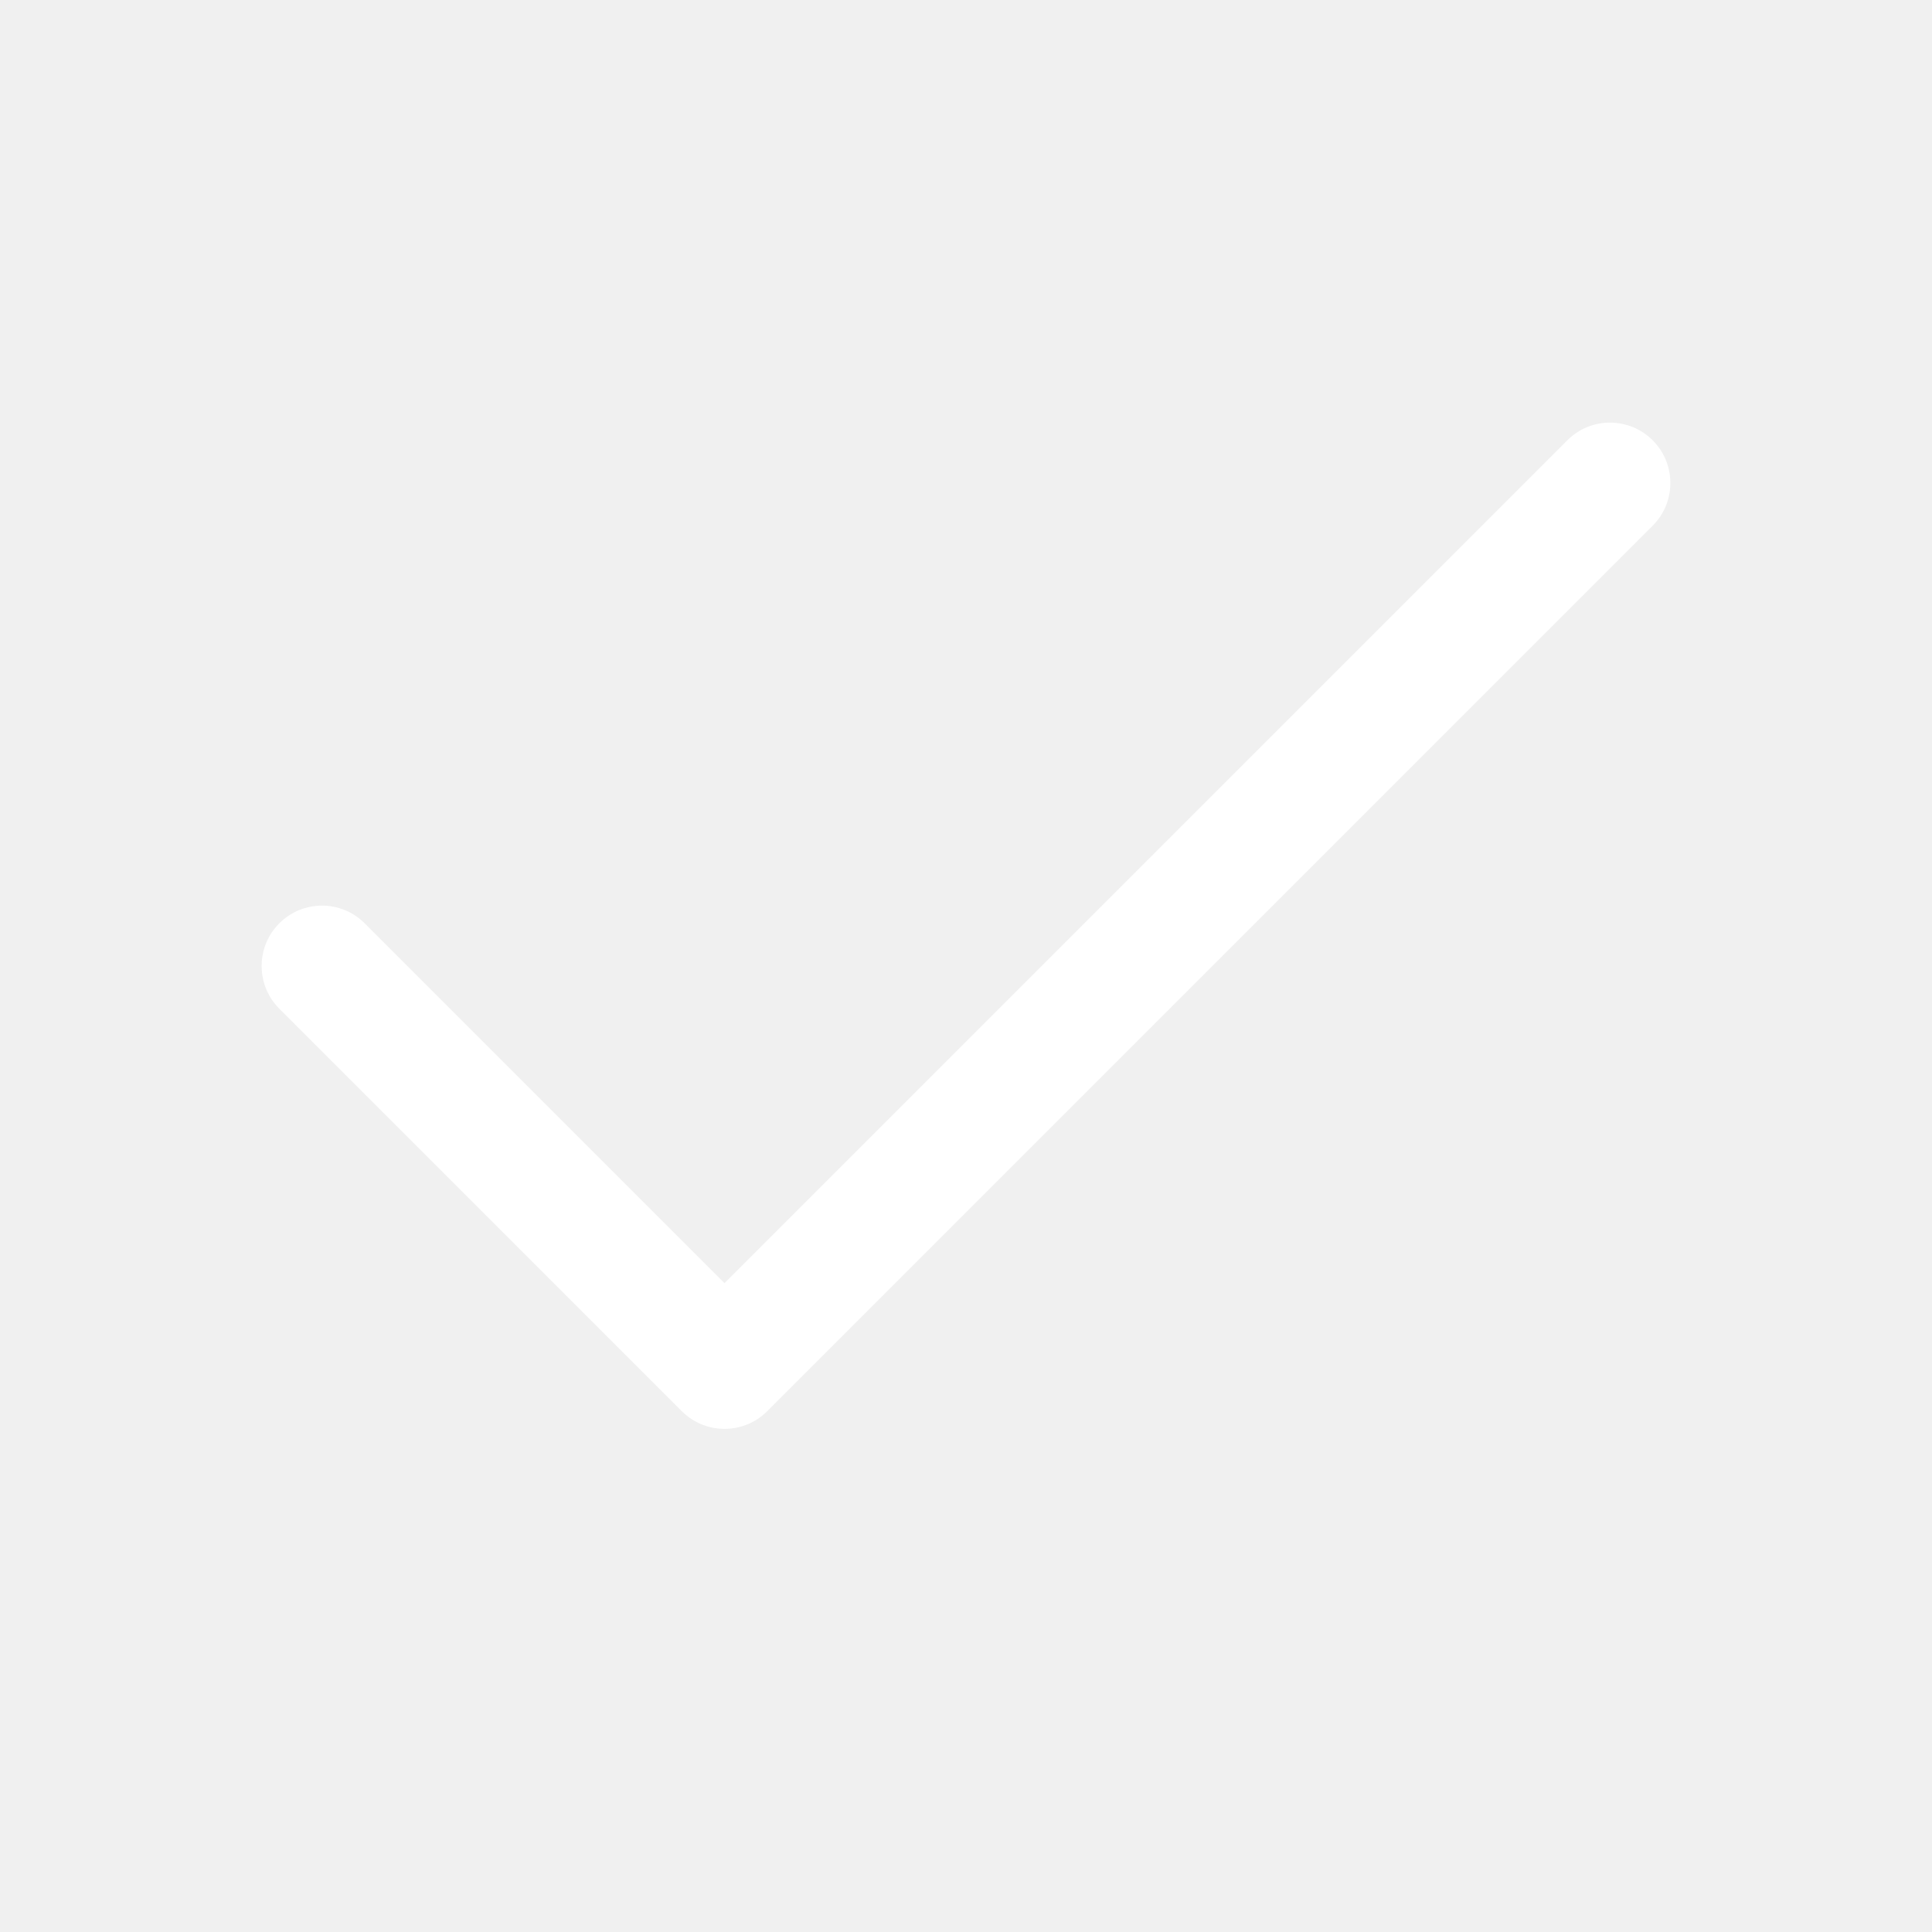
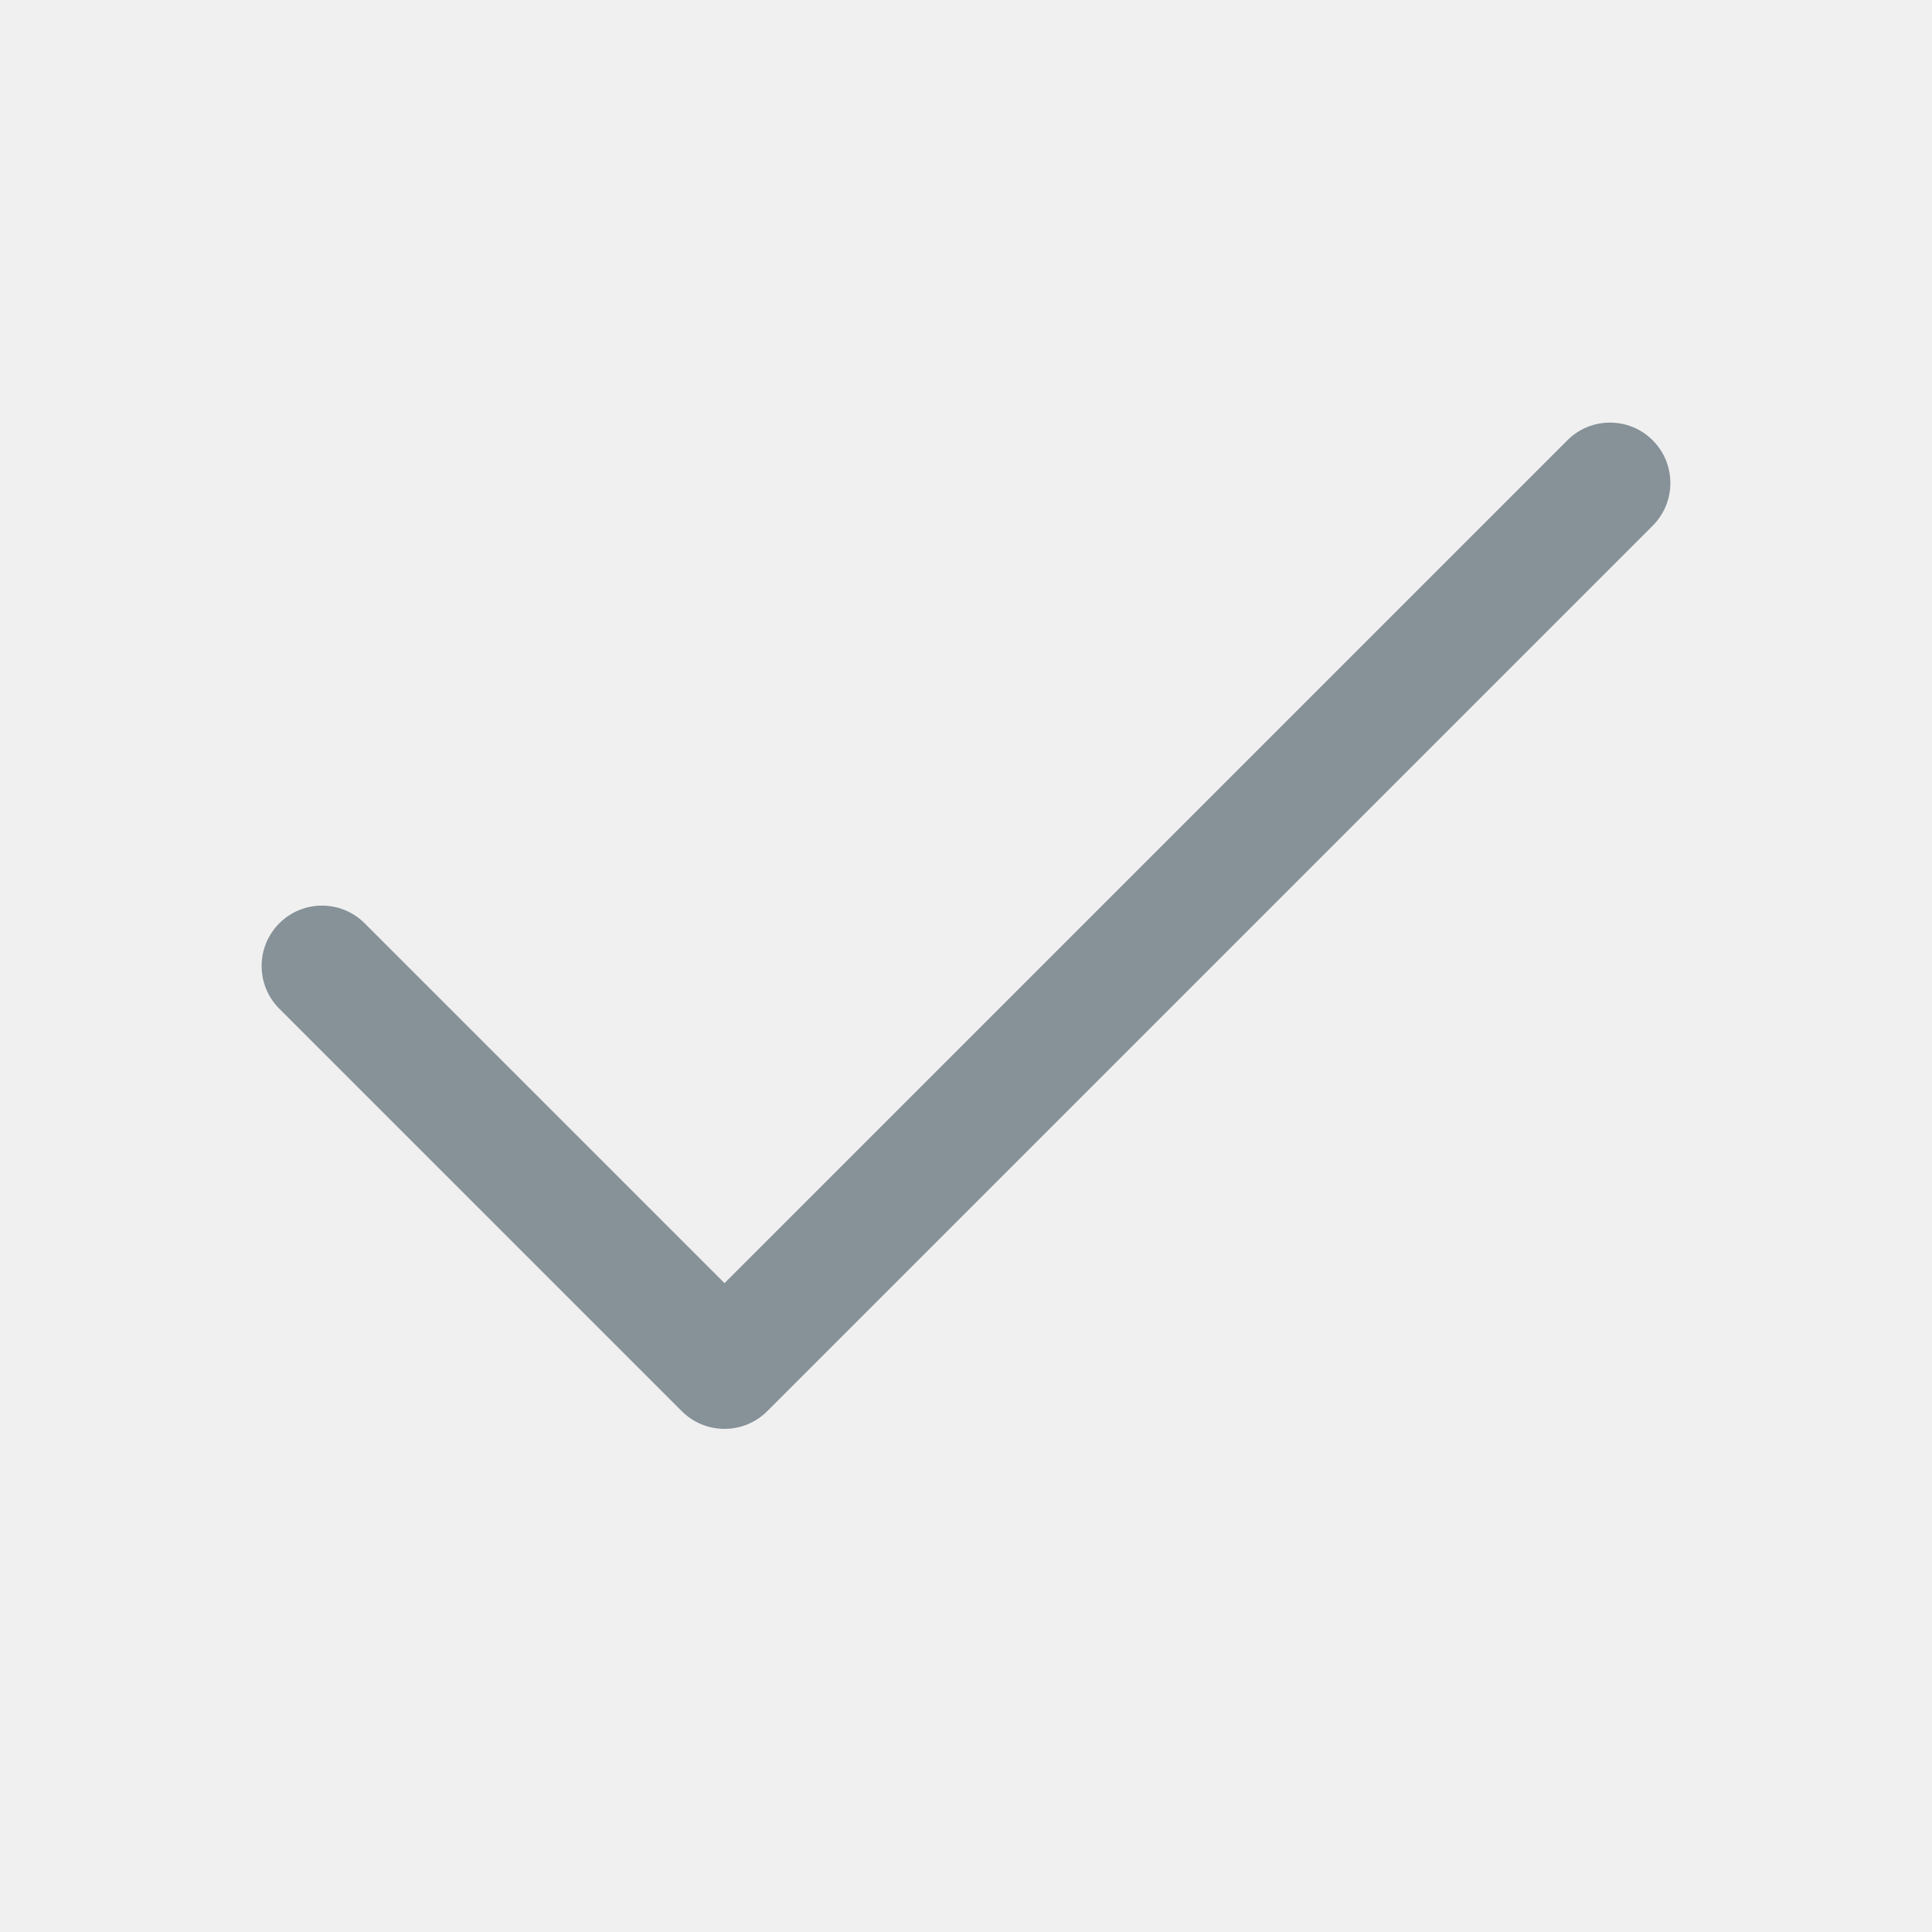
<svg xmlns="http://www.w3.org/2000/svg" width="32" height="32" viewBox="0 0 32 32" fill="none">
-   <path fill-rule="evenodd" clip-rule="evenodd" d="M27.374 7.293C27.764 7.683 27.764 8.317 27.374 8.707L12.707 23.374C12.317 23.764 11.684 23.764 11.293 23.374L4.626 16.707C4.236 16.317 4.236 15.683 4.626 15.293C5.017 14.902 5.65 14.902 6.04 15.293L12 21.253L25.96 7.293C26.35 6.902 26.983 6.902 27.374 7.293Z" fill="white" />
+   <path fill-rule="evenodd" clip-rule="evenodd" d="M27.374 7.293C27.764 7.683 27.764 8.317 27.374 8.707L12.707 23.374C12.317 23.764 11.684 23.764 11.293 23.374L4.626 16.707C4.236 16.317 4.236 15.683 4.626 15.293C5.017 14.902 5.65 14.902 6.04 15.293L12 21.253L25.96 7.293C26.35 6.902 26.983 6.902 27.374 7.293Z" fill="#869198" />
+   <defs>
+     <clipPath id="clip0_2140_1005">
+       <rect width="16" height="16" fill="#869198" />
+     </clipPath>
+   </defs>
</svg>
